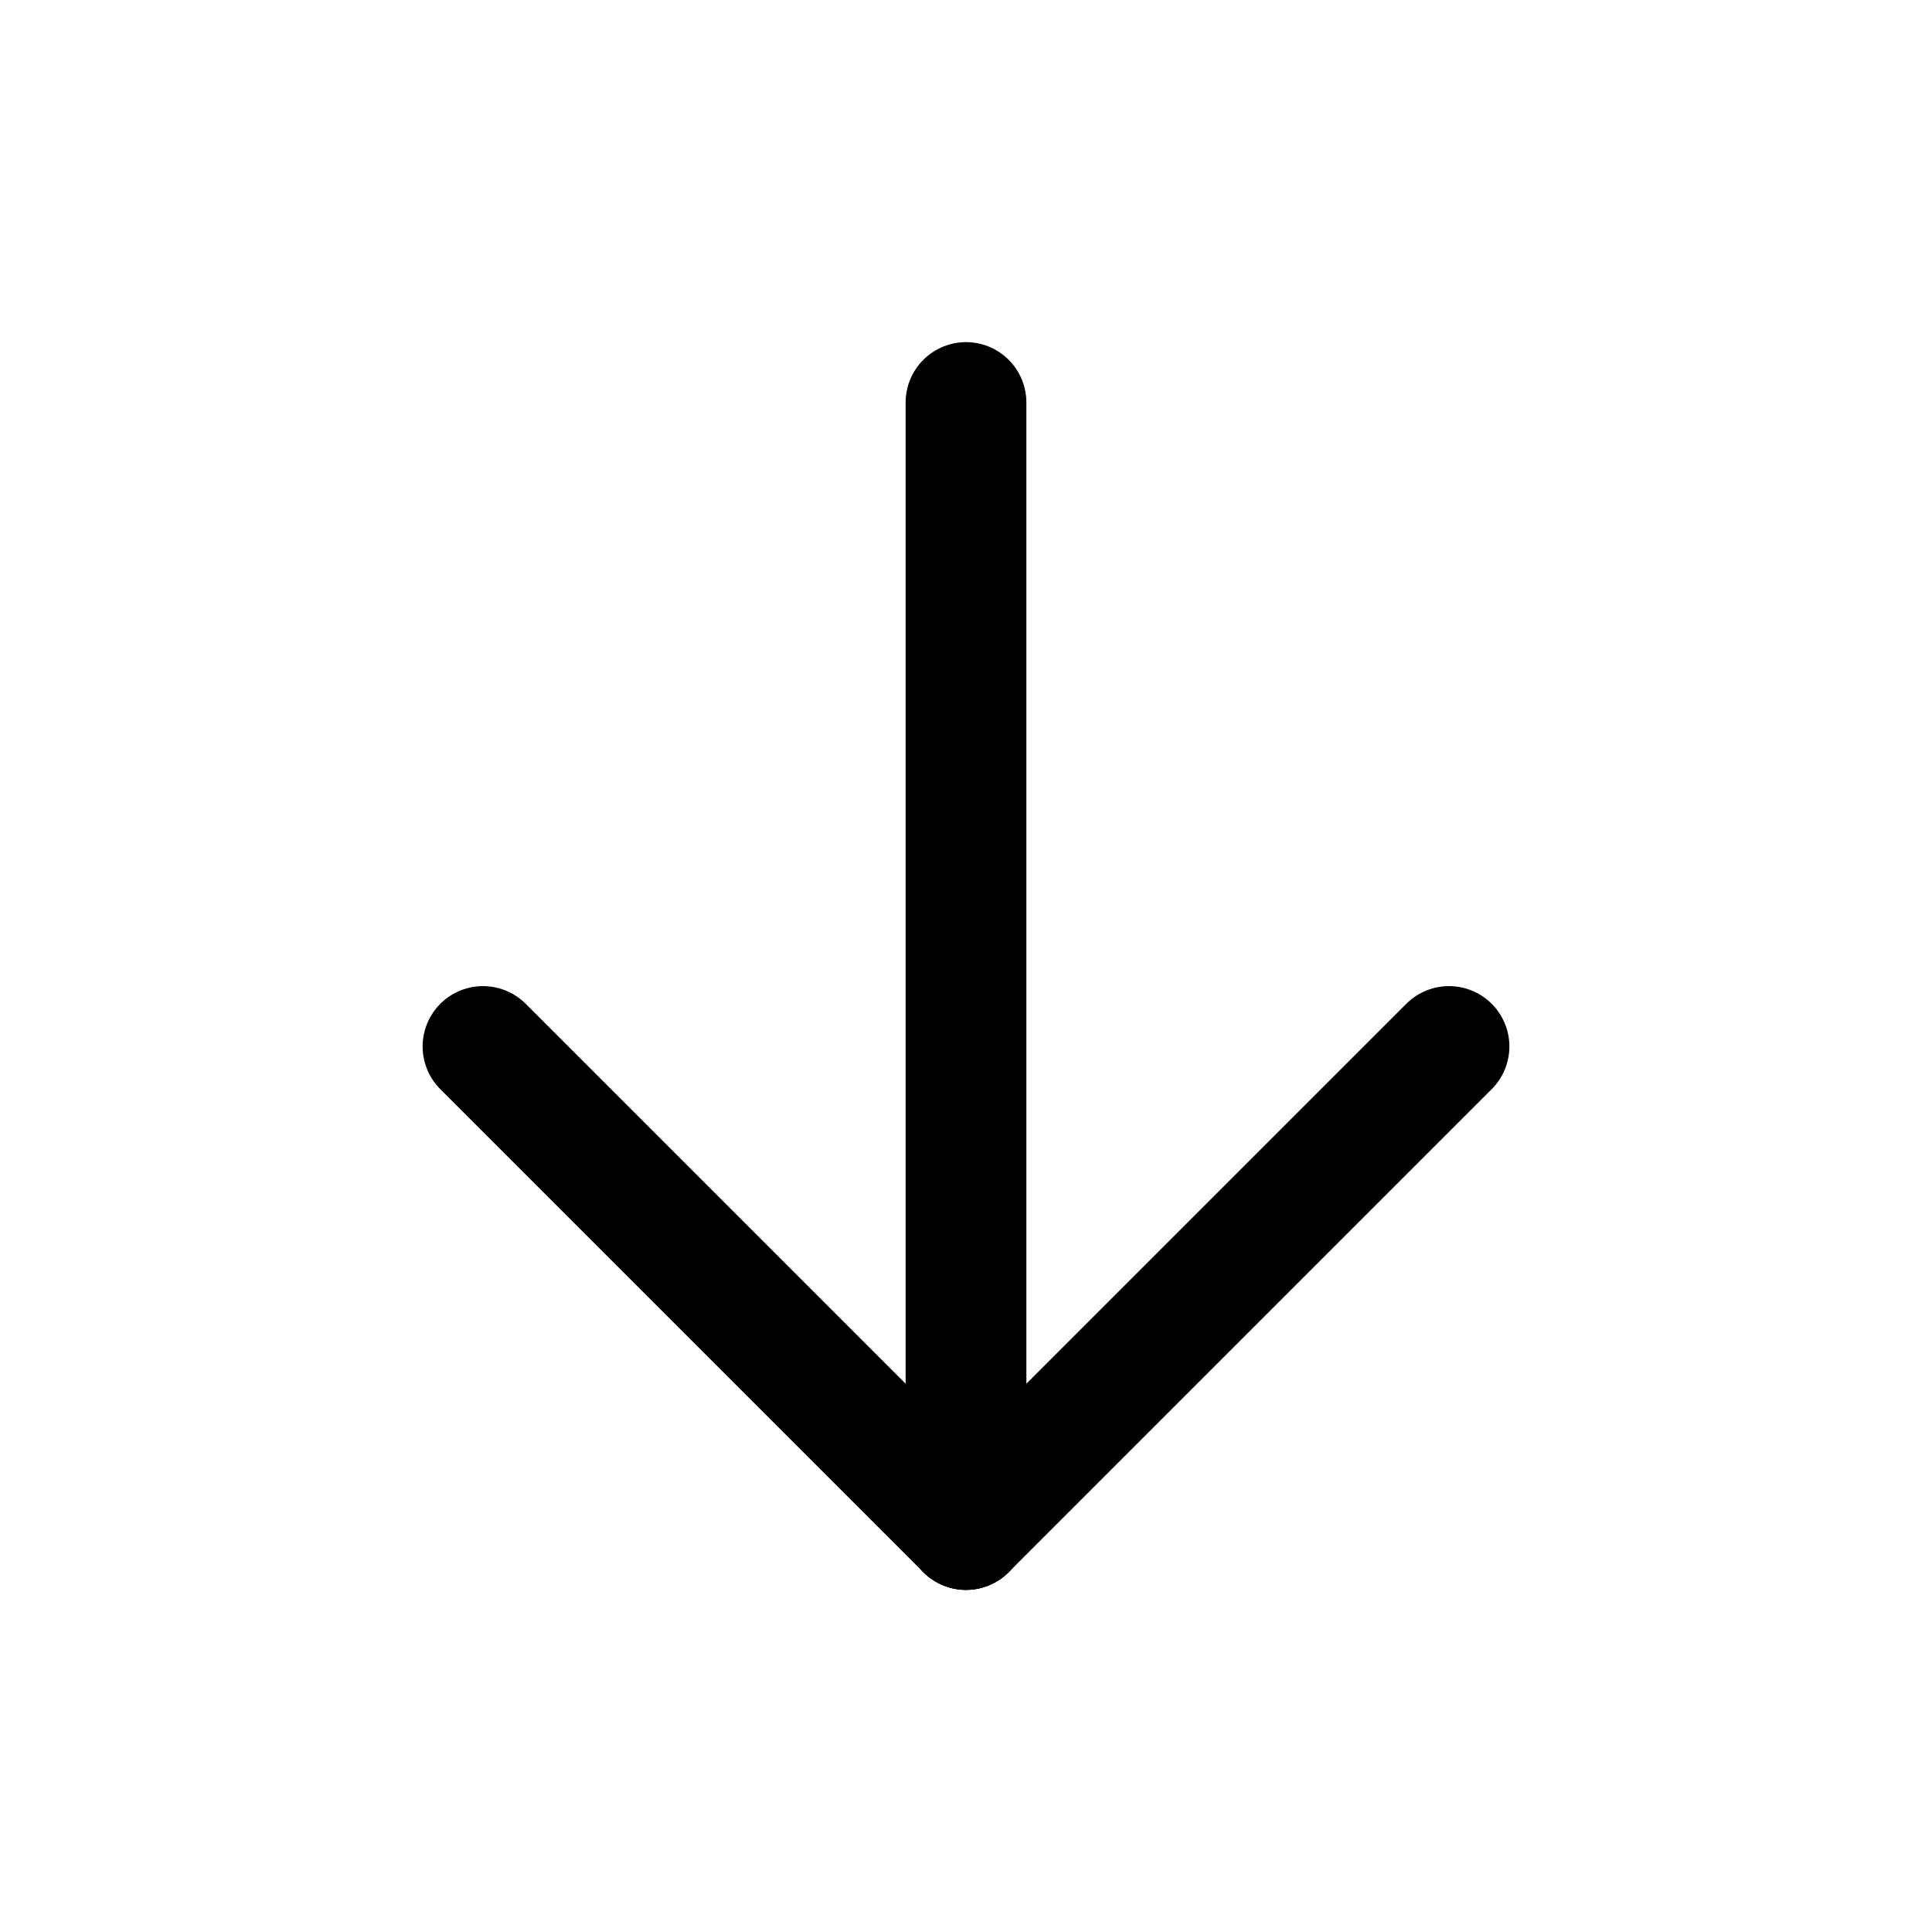
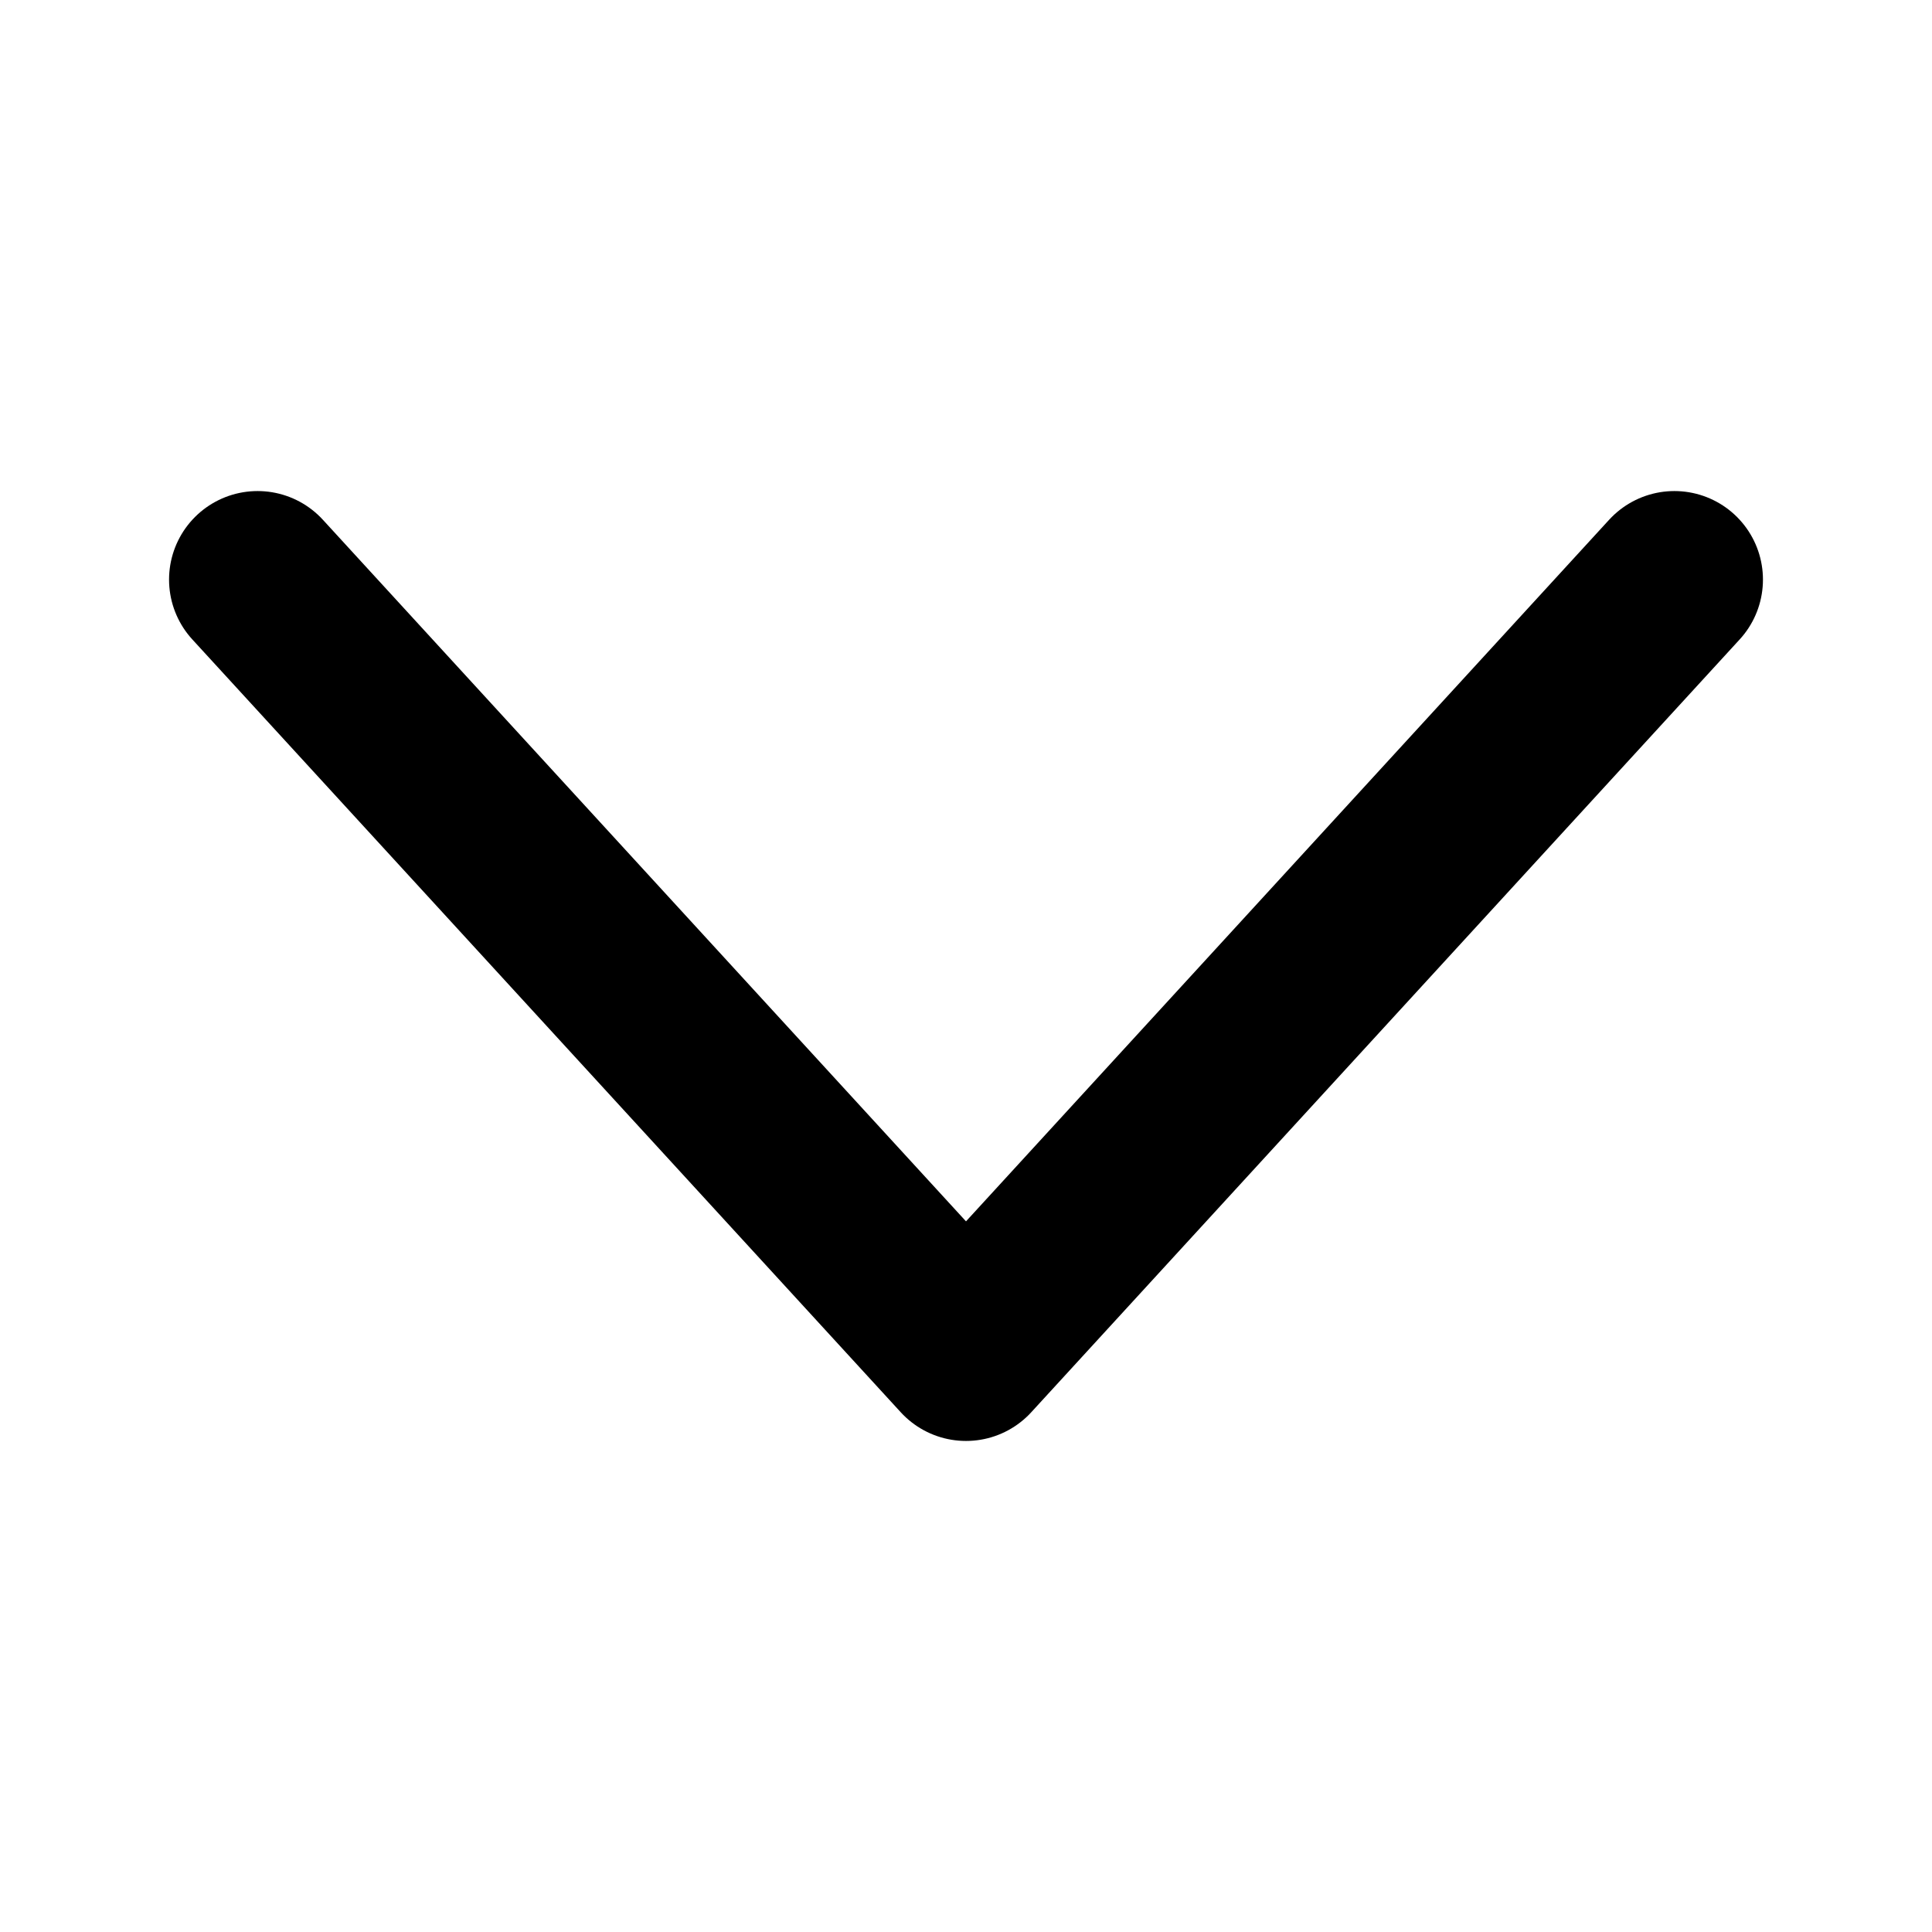
- <svg xmlns="http://www.w3.org/2000/svg" width="44" height="44" viewBox="0 0 44 44" fill="none">
-   <path d="M22 9.167V34.833" stroke="black" stroke-width="2.75" stroke-linecap="round" stroke-linejoin="round" />
-   <path d="M33 23.833L22 34.833" stroke="black" stroke-width="2.75" stroke-linecap="round" stroke-linejoin="round" />
-   <path d="M11 23.833L22 34.833" stroke="black" stroke-width="2.75" stroke-linecap="round" stroke-linejoin="round" />
+ <svg xmlns="http://www.w3.org/2000/svg" width="30" height="30" viewBox="0 0 30 30" fill="none">
+   <path d="M4 9L15 21L26 9" stroke="currentColor" stroke-width="2.75" stroke-linecap="round" stroke-linejoin="round" />
</svg>
